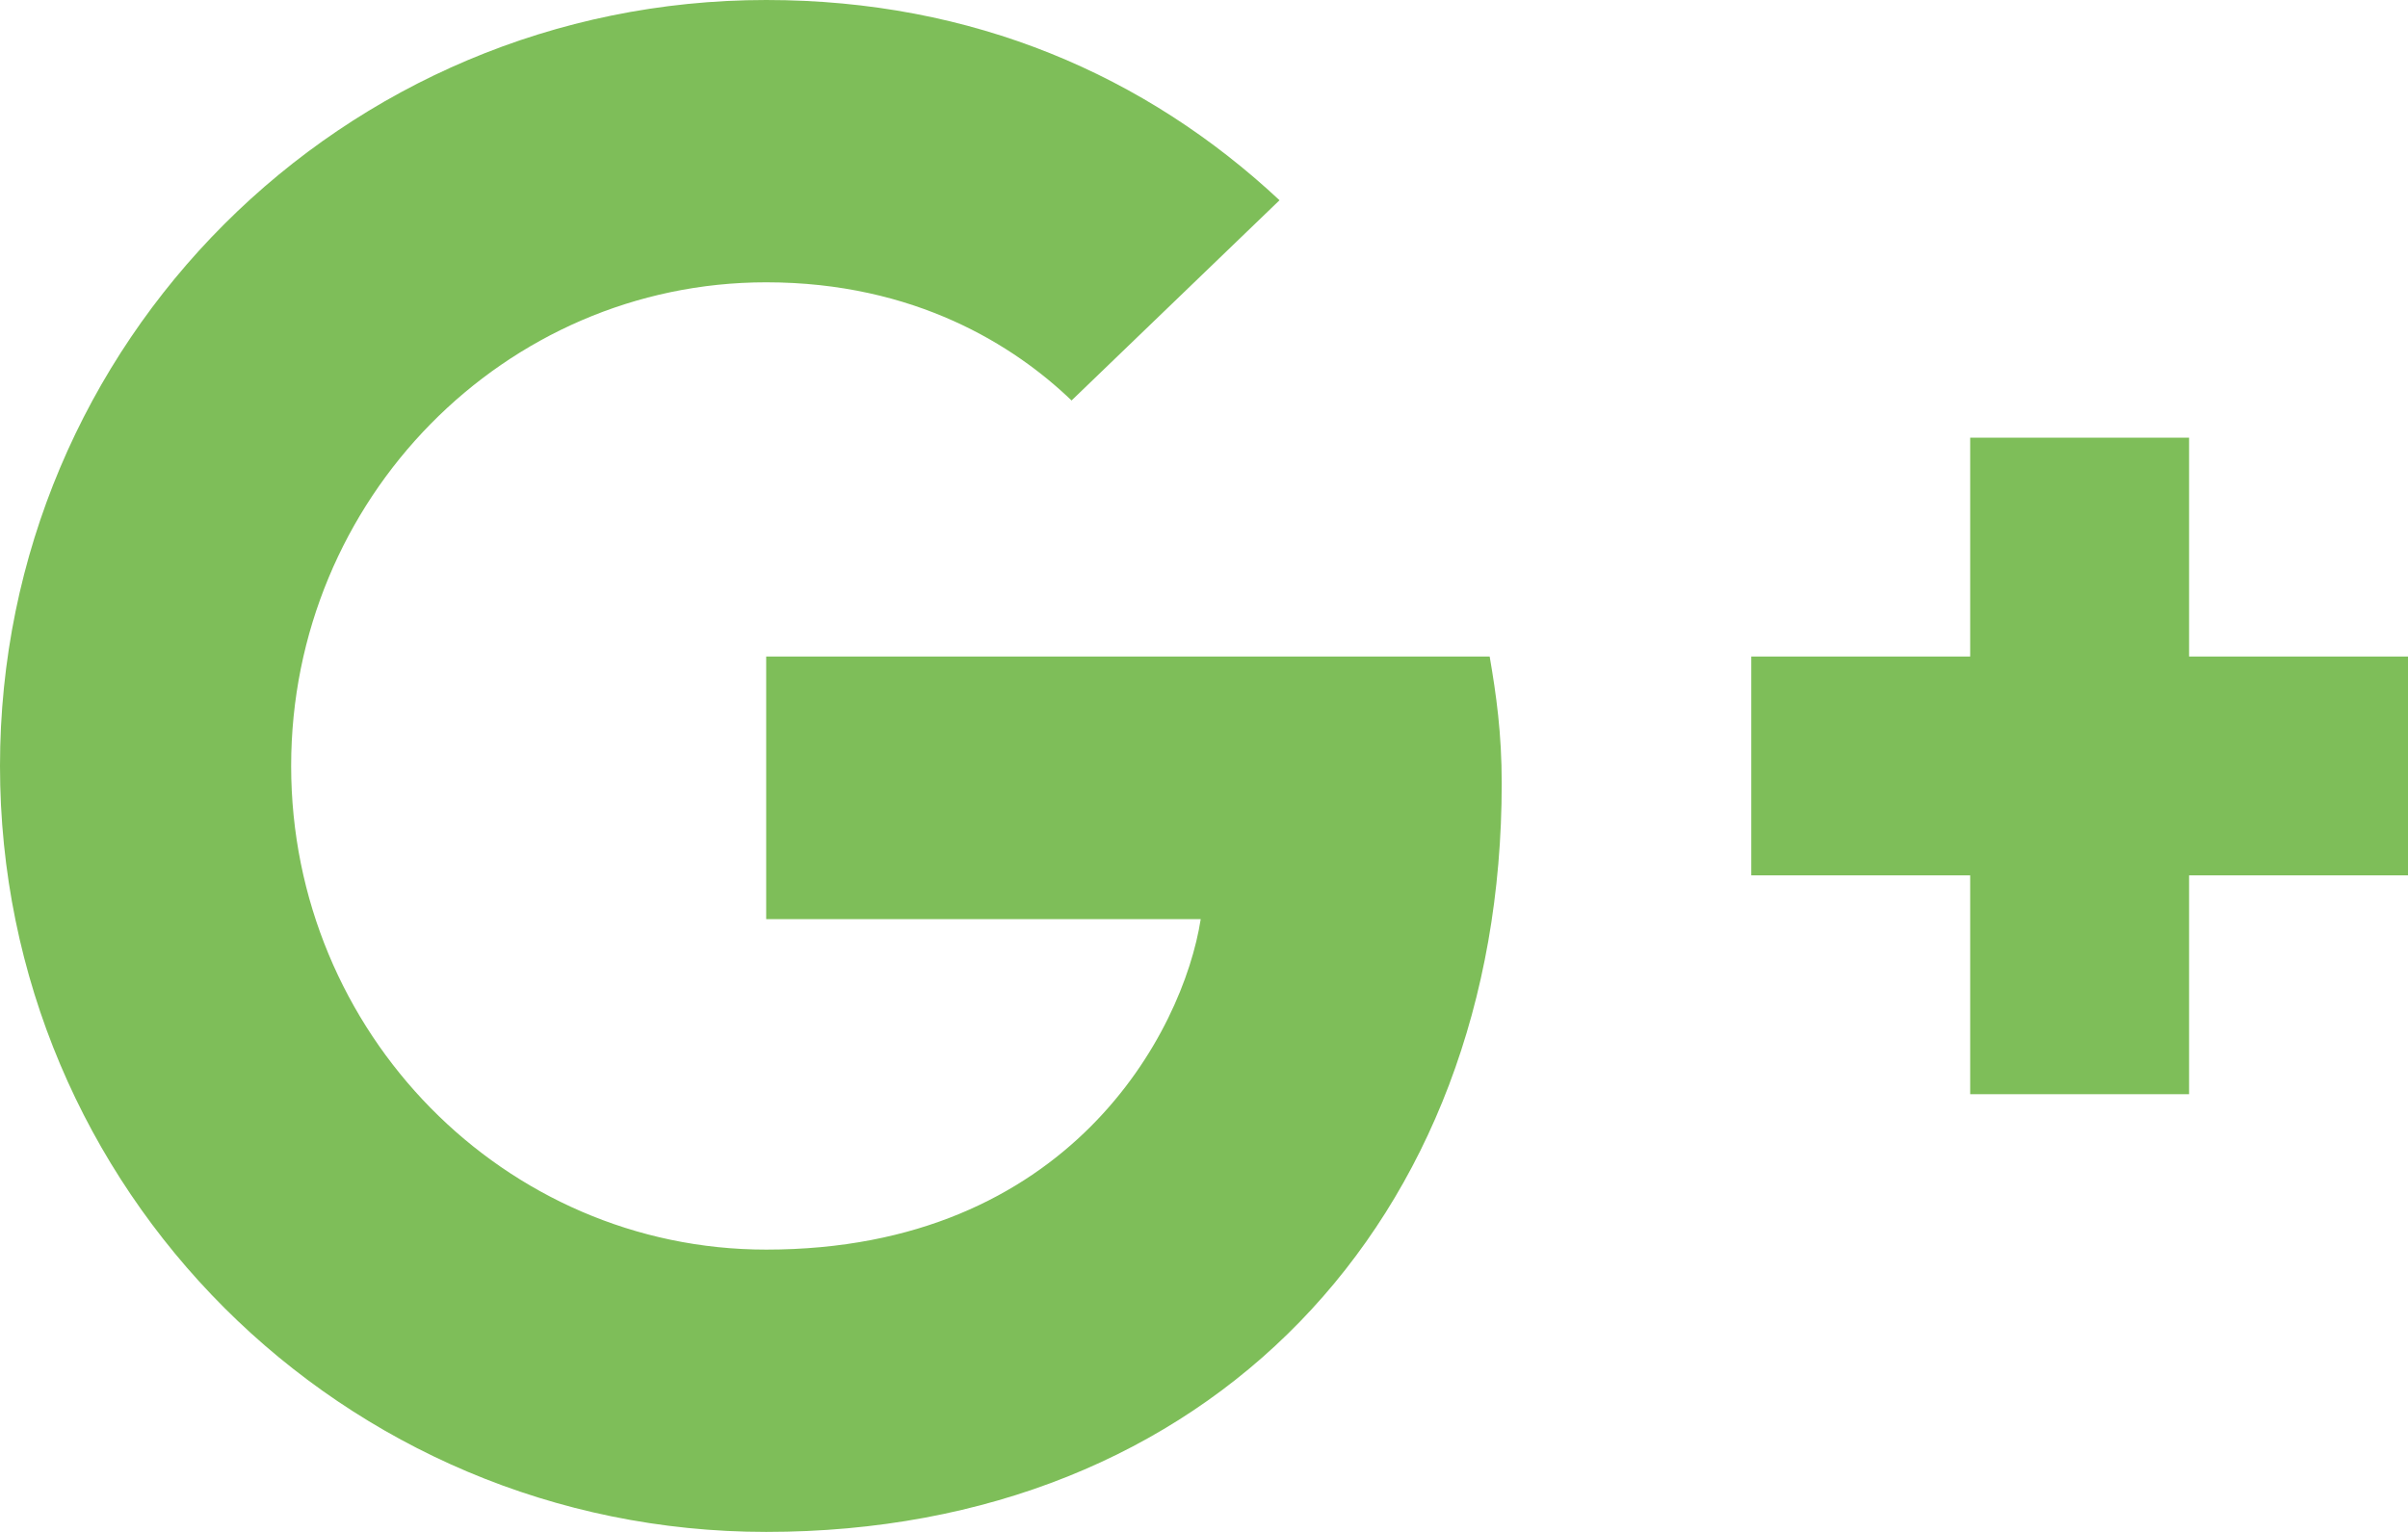
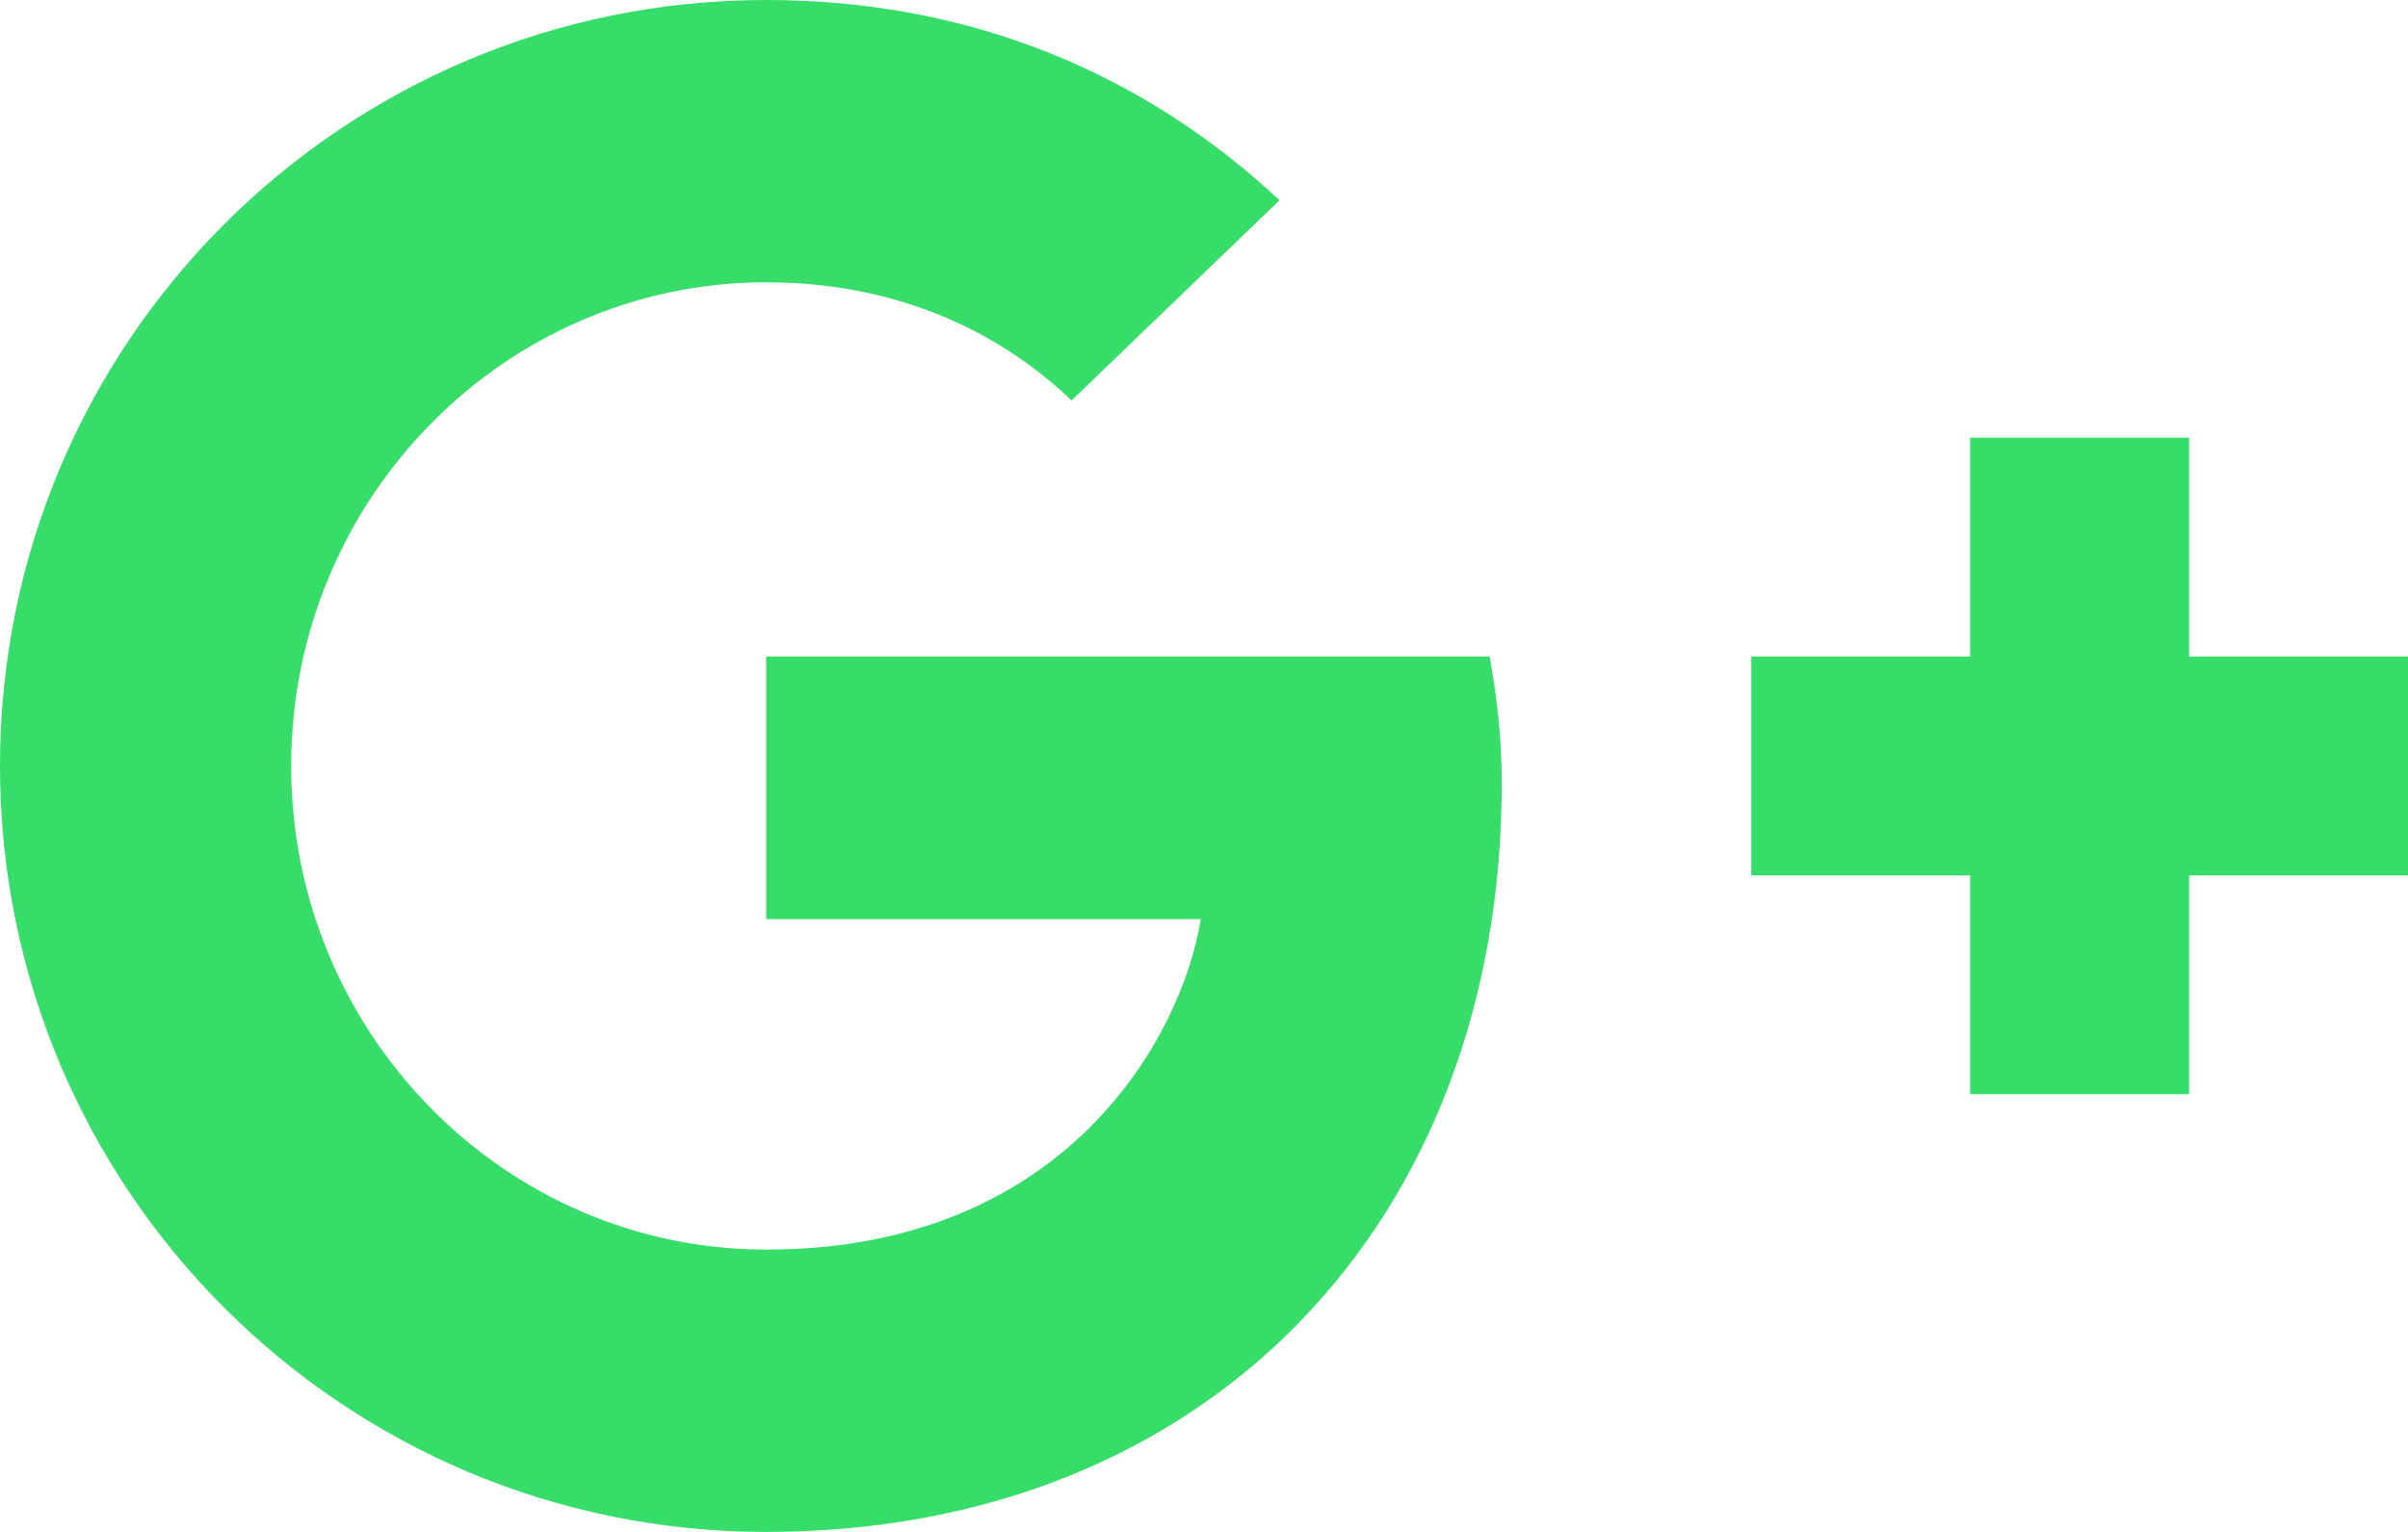
<svg xmlns="http://www.w3.org/2000/svg" width="44px" height="28px" viewBox="0 0 44 28" version="1.1">
  <defs />
  <g id="Icons" stroke="none" stroke-width="1" fill="none" fill-rule="evenodd">
-     <g id="icons/google-plus-active" fill="#7EBE59">
+     <g id="icons/google-plus-active" fill="#36DD69">
      <path d="M44,12 L40,12 L40,8 L36,8 L36,12 L32,12 L32,16 L36,16 L36,20 L40,20 L40,16 L44,16 L44,12 Z M14,16.8 L21.94,16.8 C21.62,18.86 19.54,22.84 14,22.84 C9.22,22.84 5.32,18.88 5.32,14 C5.32,9.12 9.22,5.16 14,5.16 C16.72,5.16 18.54,6.32 19.58,7.32 L23.38,3.66 C20.94,1.38 17.78,0 14,0 C6.26,0 0,6.26 0,14 C0,21.74 6.26,28 14,28 C22.08,28 27.44,22.32 27.44,14.32 C27.44,13.4 27.34,12.7 27.22,12 L14,12 L14,16.8 Z" id="Shape" />
    </g>
  </g>
</svg>
